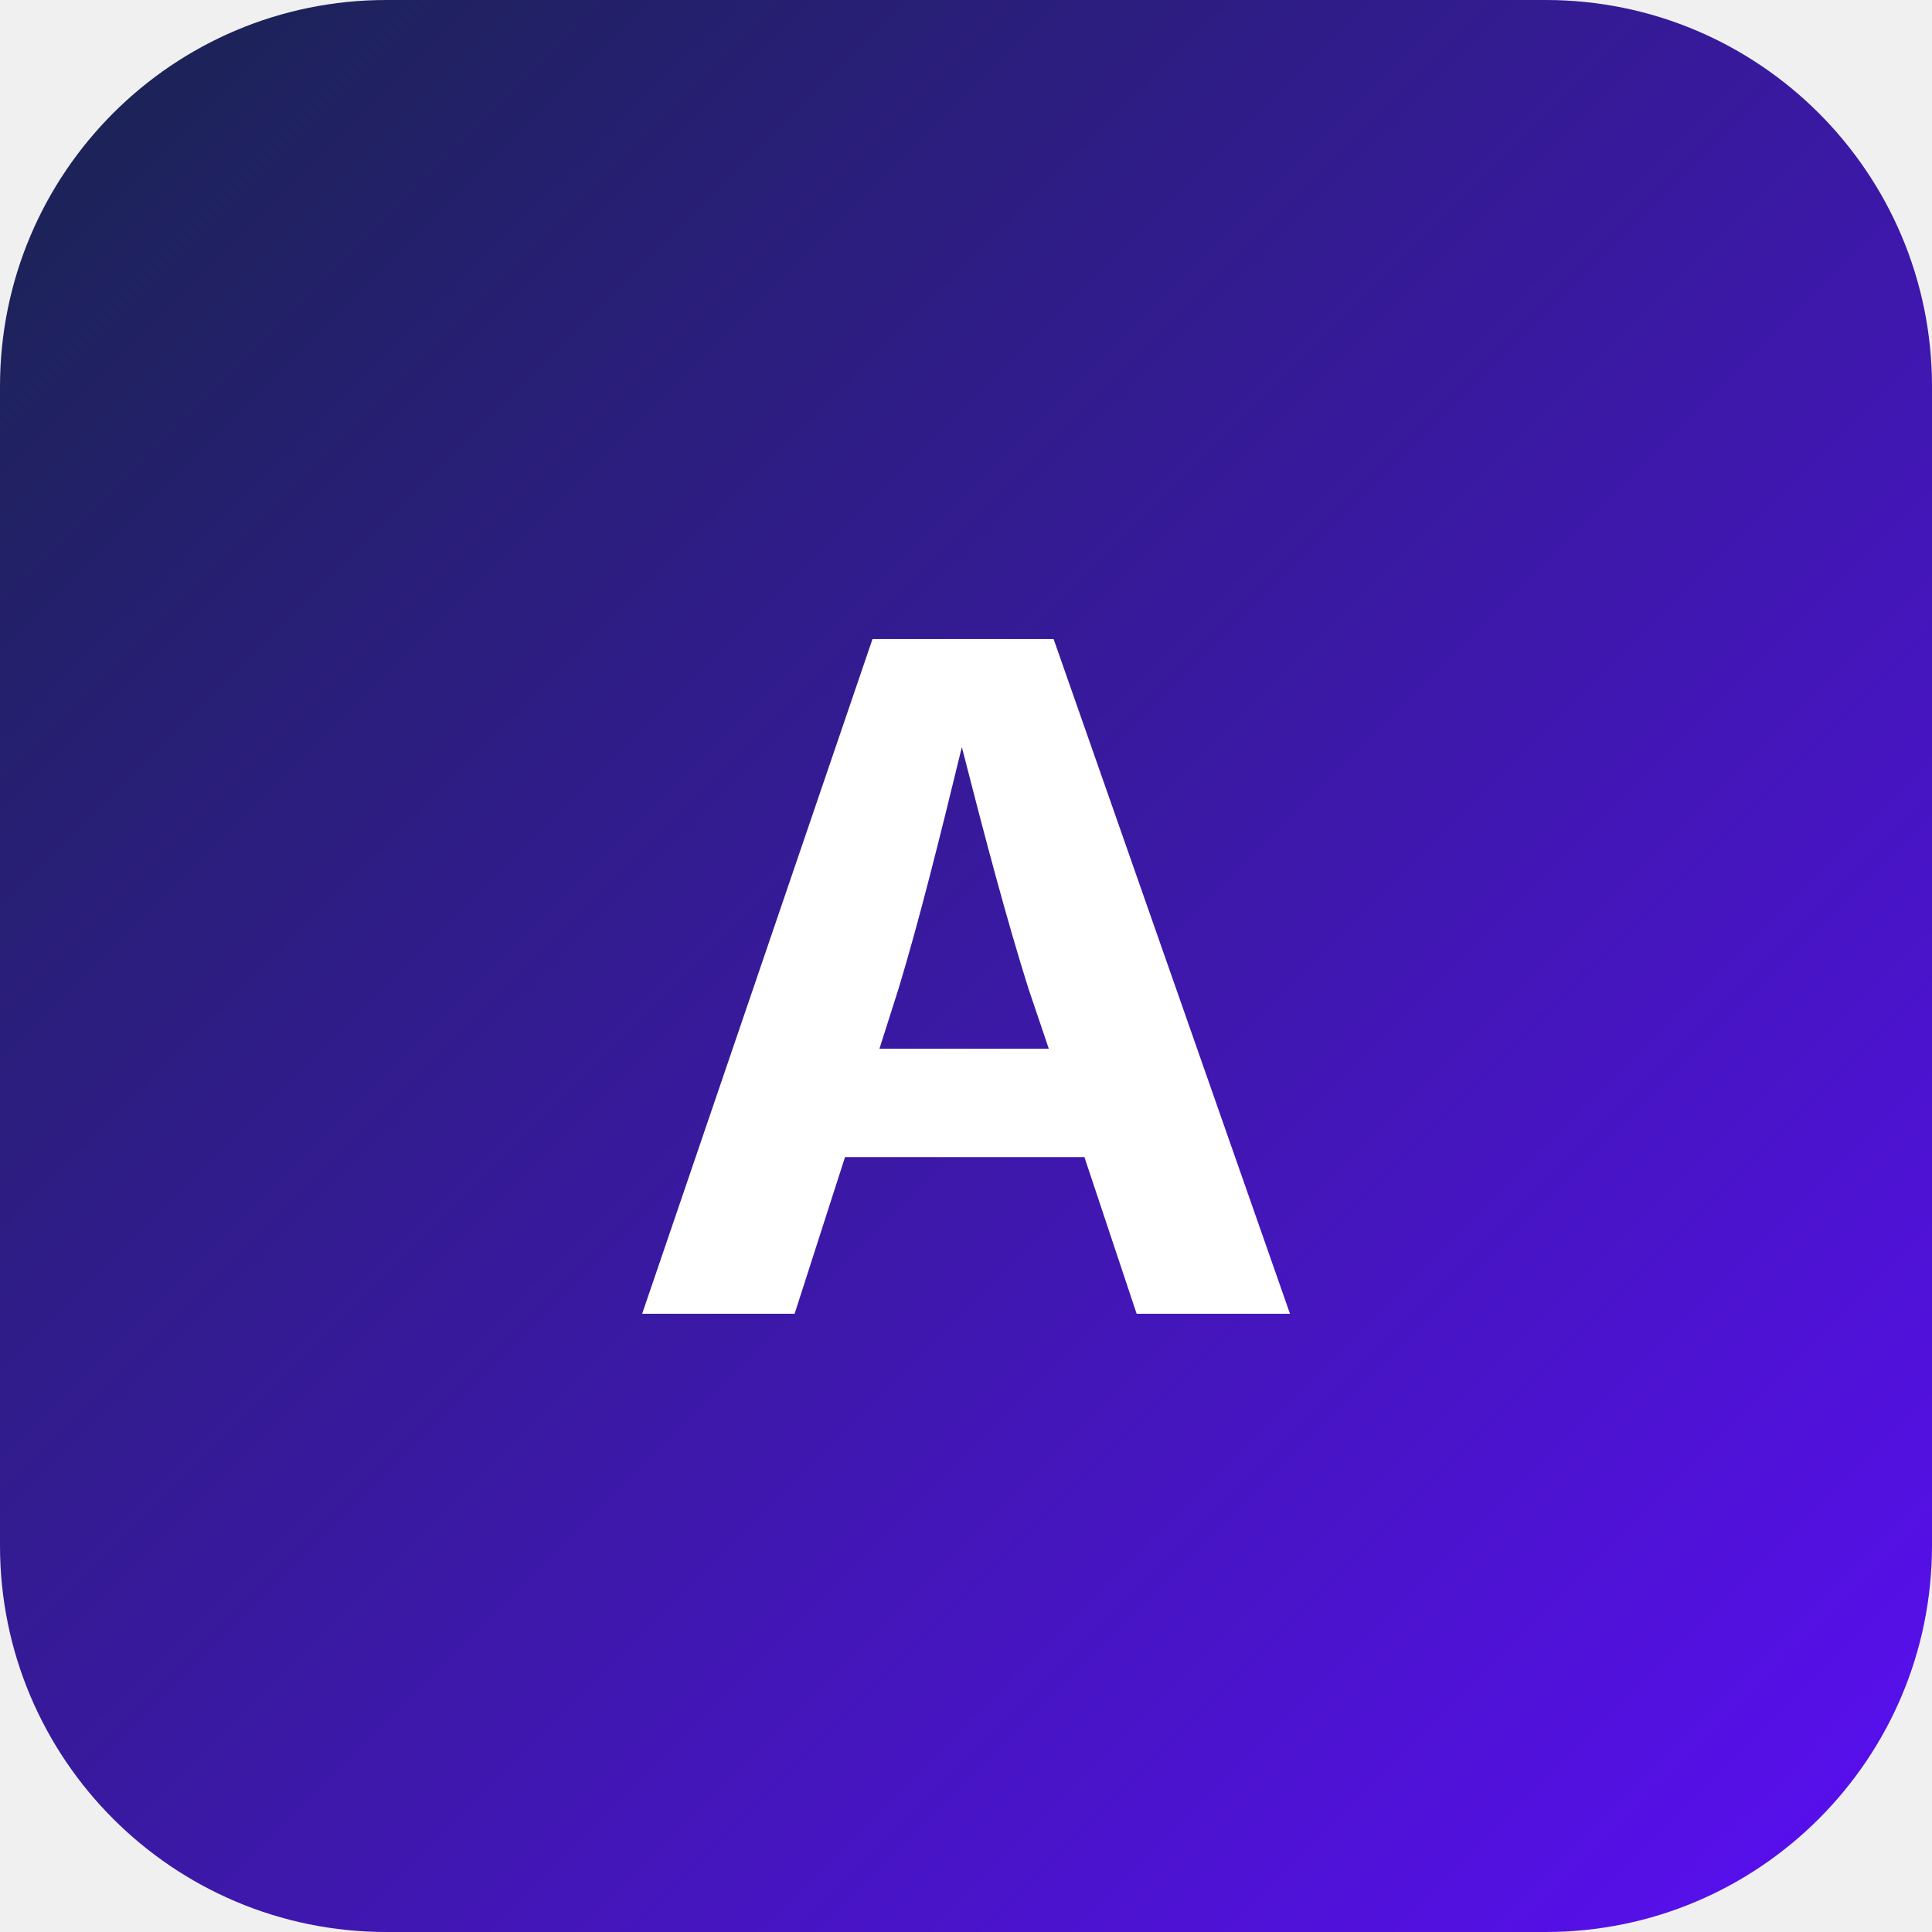
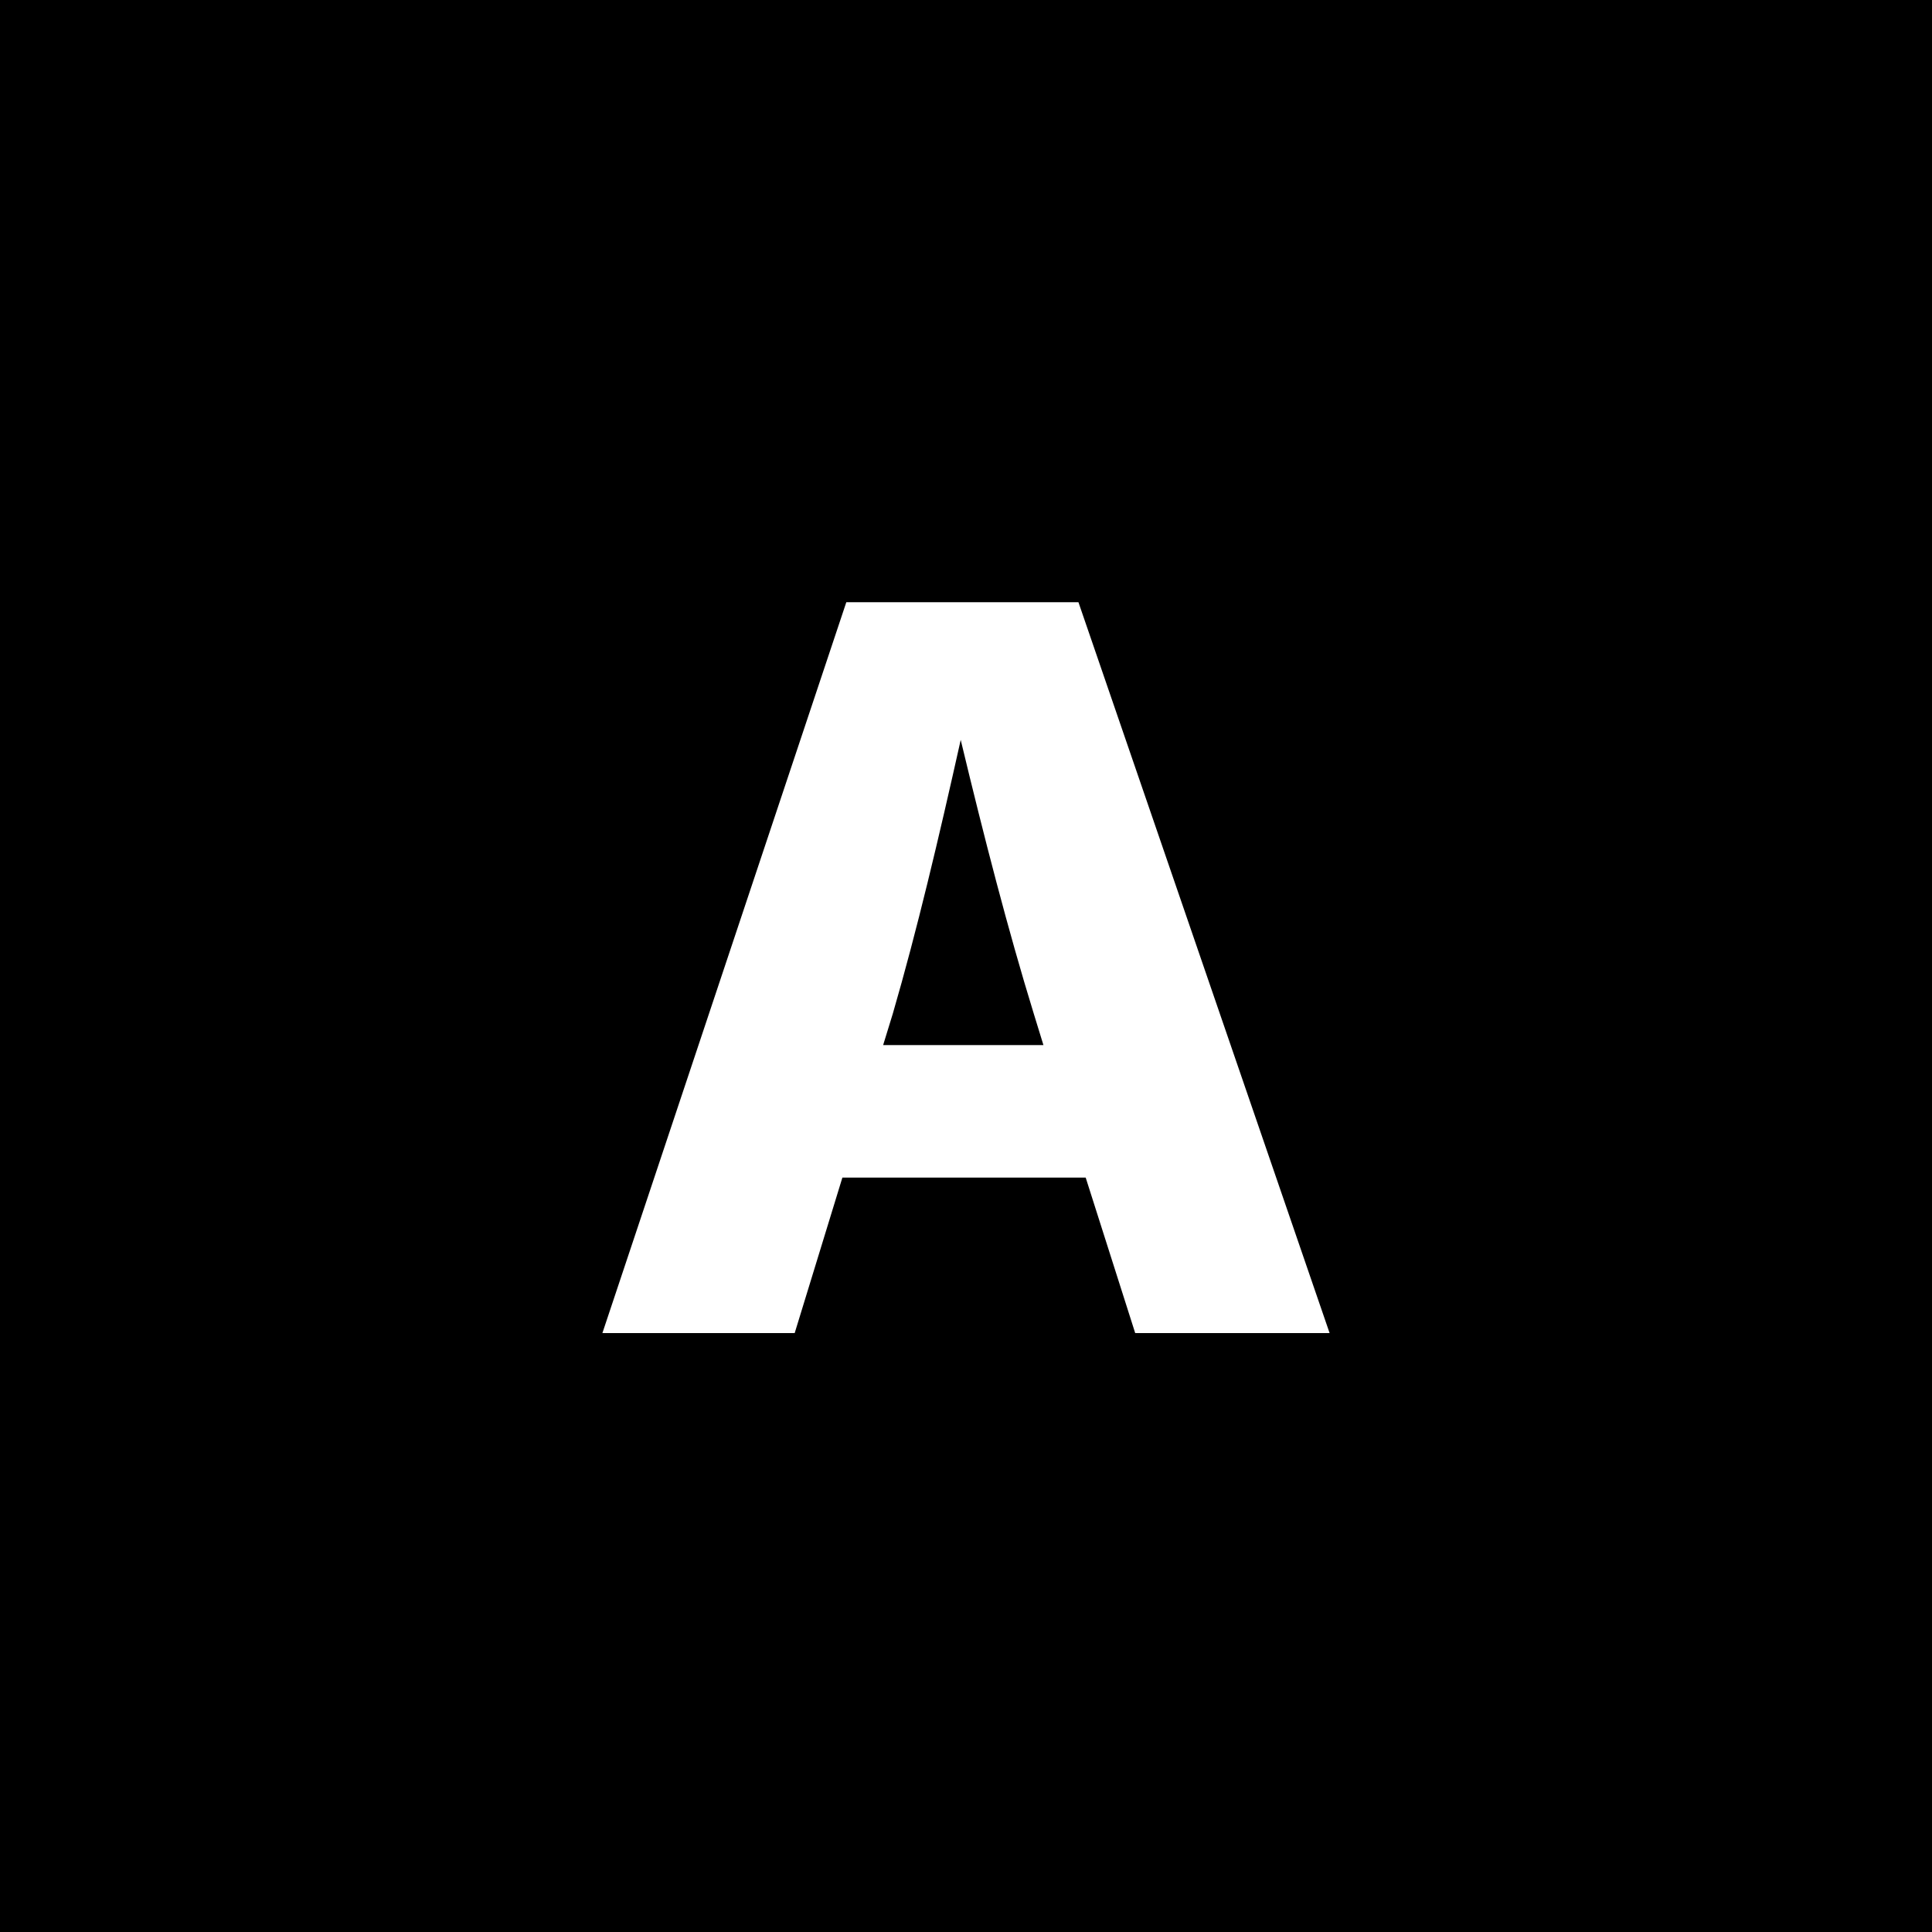
<svg xmlns="http://www.w3.org/2000/svg" viewBox="0 0 100 100">
-   <defs>
-     <linearGradient id="g" x1="0%" y1="0%" x2="100%" y2="100%">
-       <stop offset="0%" stop-color="#18244e" />
-       <stop offset="100%" stop-color="#5b0ef5" />
-     </linearGradient>
-   </defs>
-   <rect width="100" height="100" rx="20" fill="url(#g)" />
-   <text x="50" y="68" font-family="system-ui, -apple-system, sans-serif" font-size="48" font-weight="700" fill="white" text-anchor="middle">A</text>
+   <rect width="100" height="100" fill="#000000" />
+   <text x="50" y="69" font-family="system-ui, -apple-system, sans-serif" font-size="52" font-weight="800" fill="#ffffff" text-anchor="middle">A</text>
</svg>
